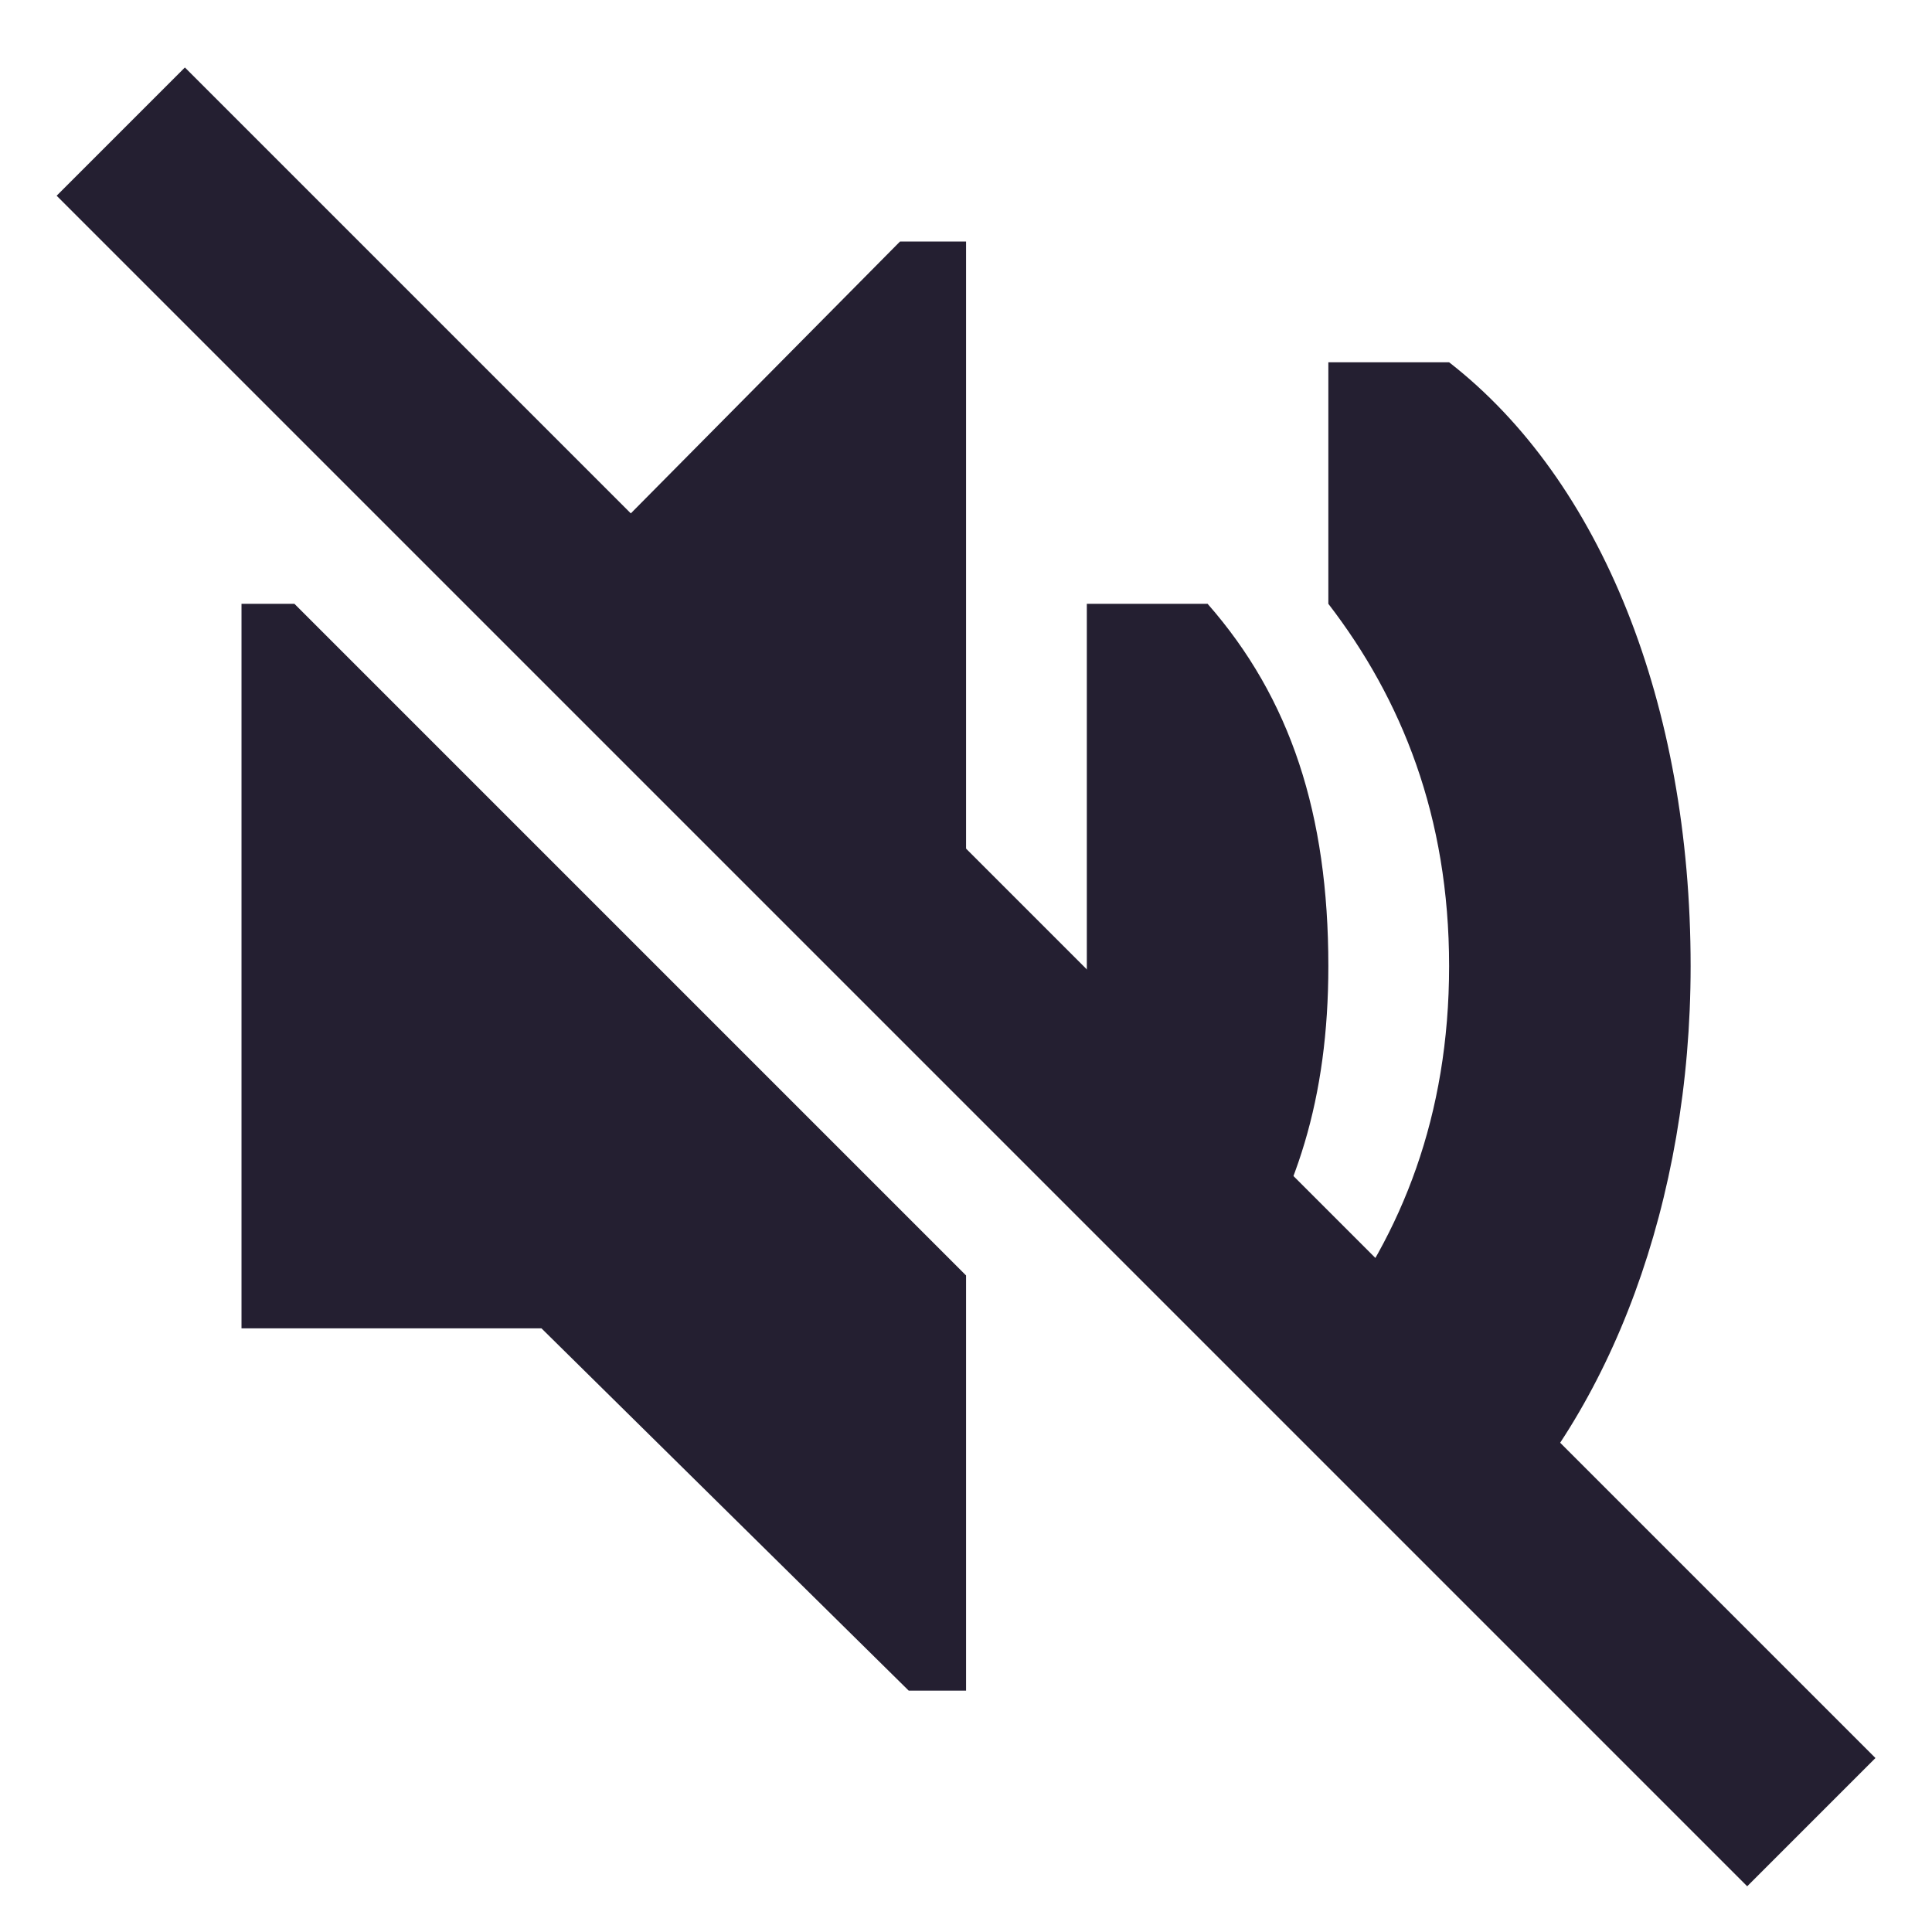
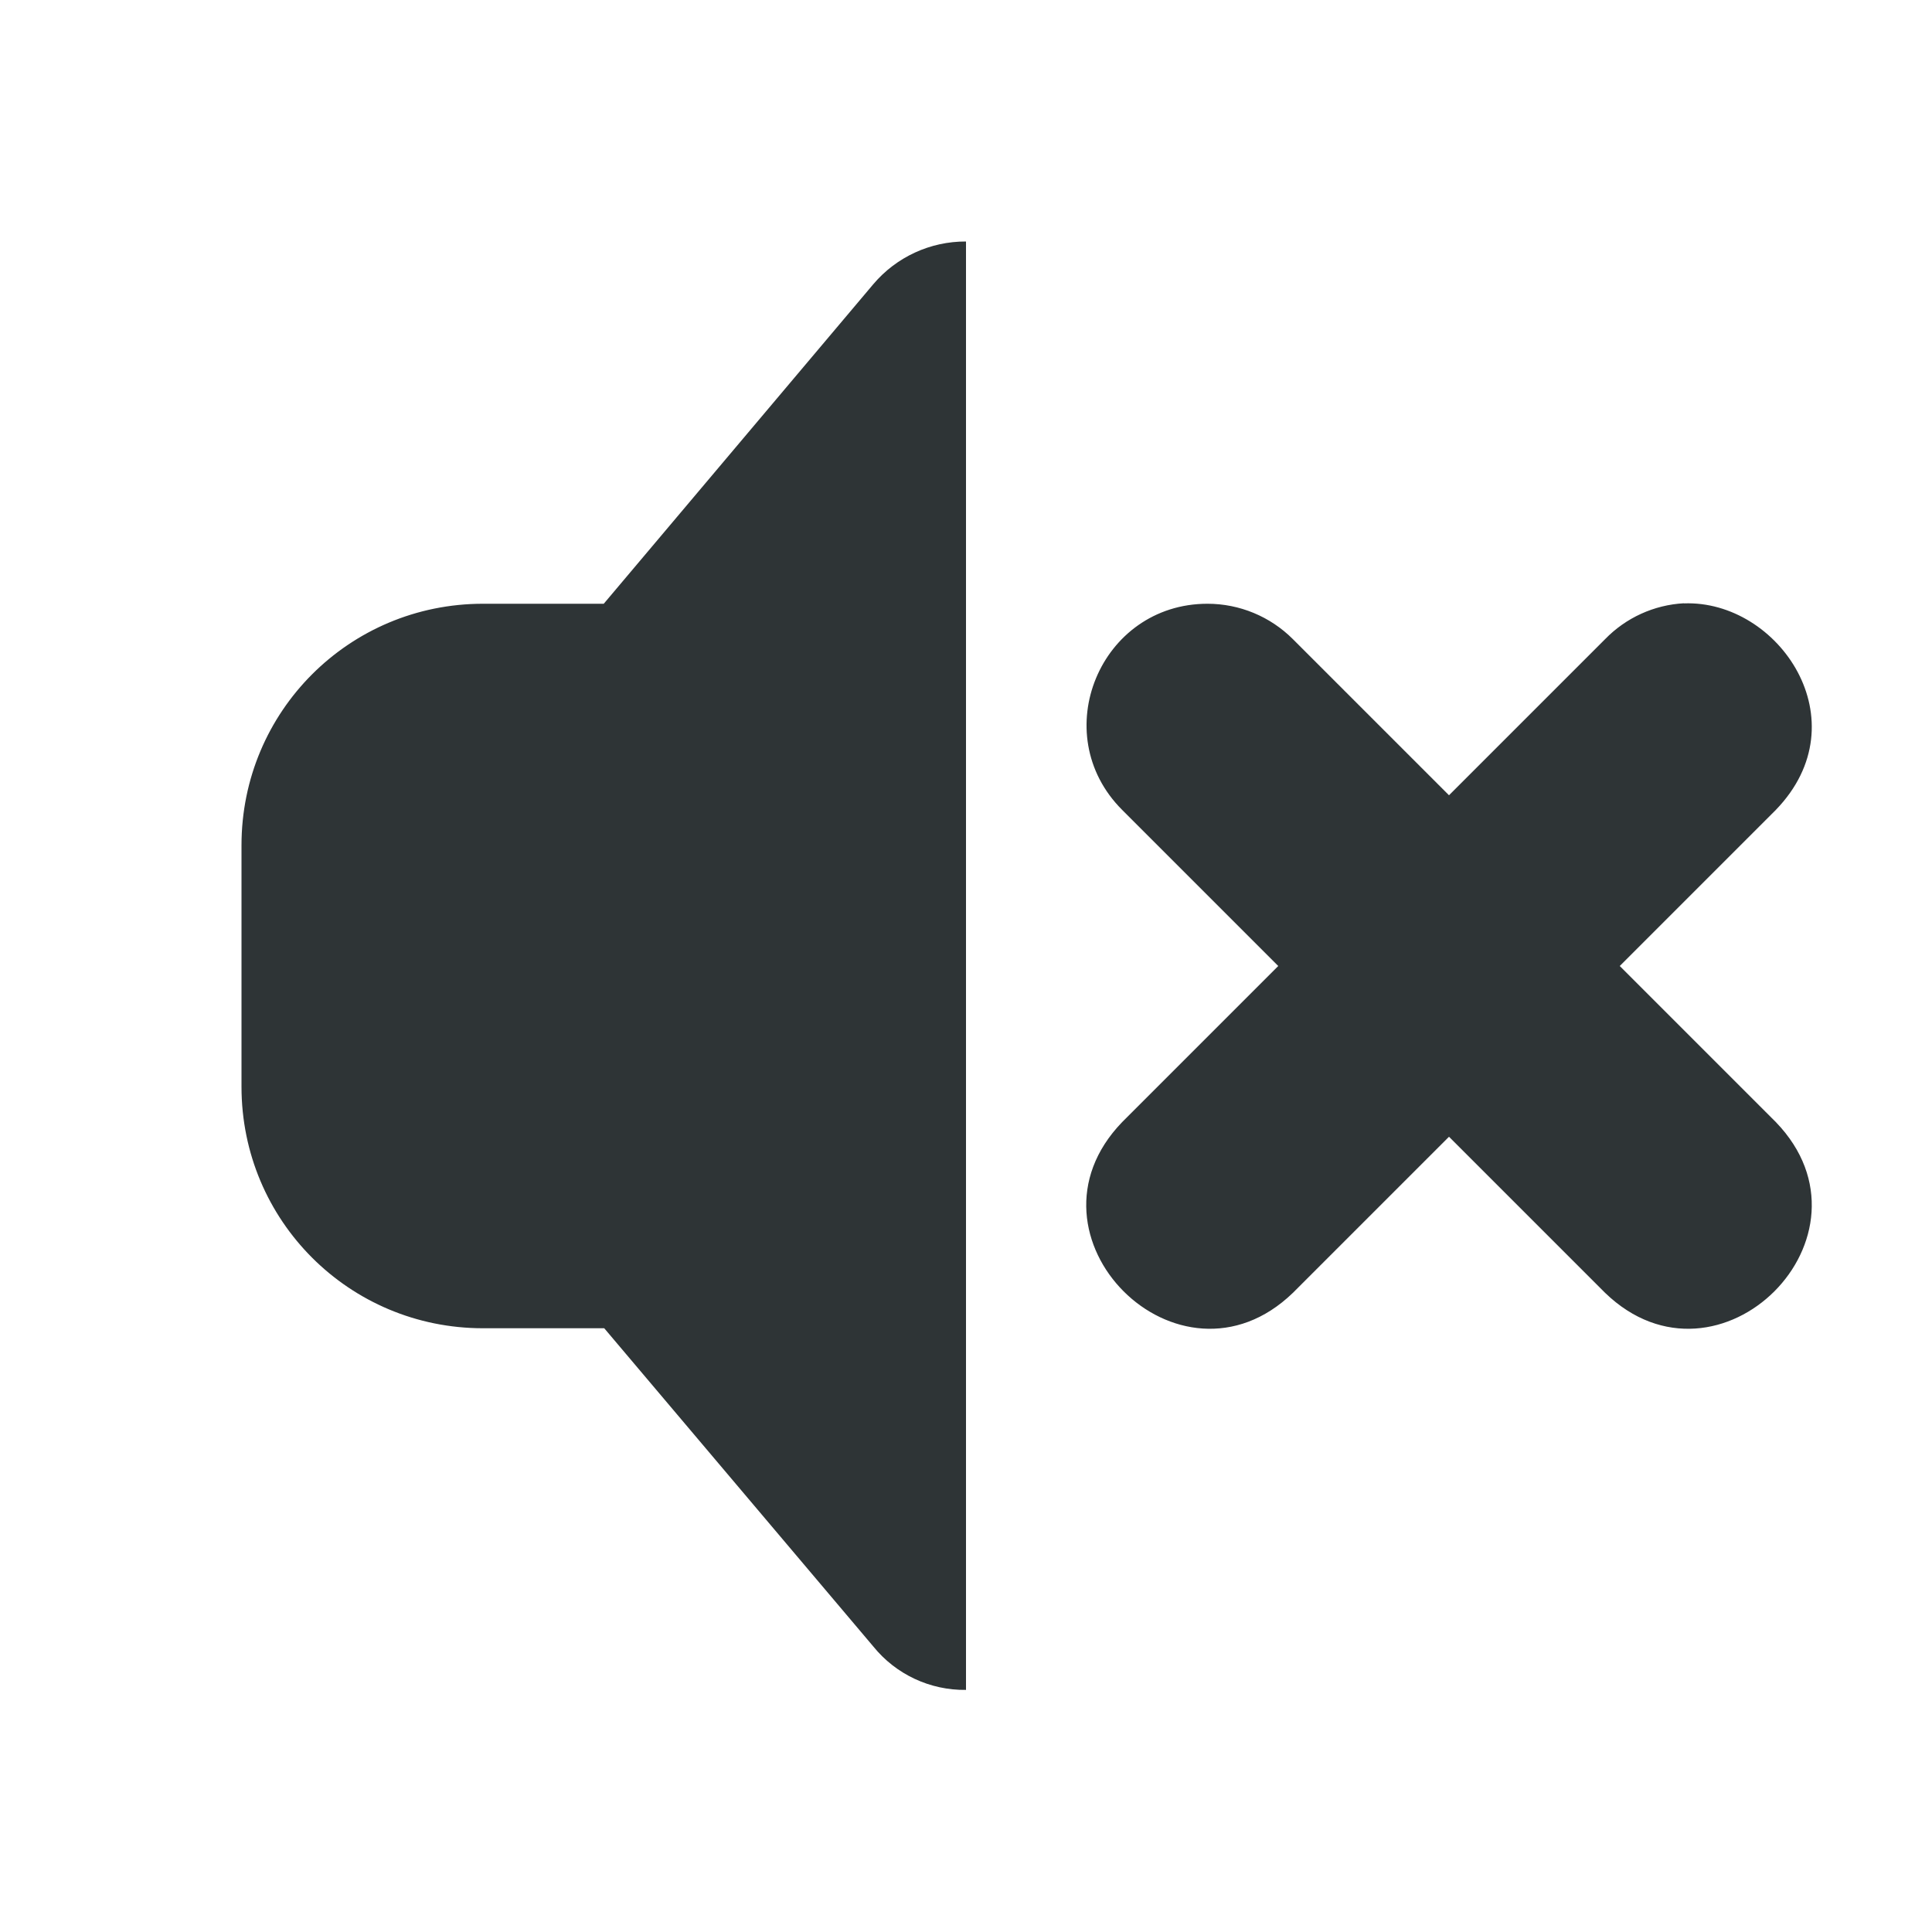
- <svg xmlns="http://www.w3.org/2000/svg" width="16" height="16" viewBox="0 0 4.233 4.233" version="1.1" id="svg59656">
-   <defs id="defs59650" />
-   <g id="layer1" transform="translate(-414.0729,-67.20417)">
-     <g style="fill:#241f31" transform="matrix(0.2645833,0,0,0.2645833,414.0729,67.20417)" fill="#474747" id="g16">
-       <path transform="translate(-7.5590552e-5,1.8897638e-5)" d="M 7.453 2 L 4.521 4.961 L 8 8.439 L 8 2 L 7.453 2 z M 11 3 L 11 5 C 11.607 5.789 12 6.76 12 8 C 12 9.241 11.607 10.22 11 11 L 11 11.439 L 12.287 12.727 C 13.34 11.684 14 9.952 14 8 C 14 5.834 13.261 3.98 12 3 L 11 3 z M 2 5 L 2 11 L 4.484 11 L 7.525 14 L 8 14 L 8 10.562 L 2.438 5 L 2 5 z M 9 5 L 9 9.439 L 10.227 10.666 C 10.734 9.918 11 9.095 11 8 C 11 6.743 10.688 5.784 10 5 L 9 5 z " style="marker:none;fill:#241f31" id="path10" />
-     </g>
-     <path id="path60" d="m 417.901,71.337 0.281,-0.281 -3.704,-3.704 -0.281,0.281 z" style="fill:#241f31;stroke:none;stroke-width:0.265px;stroke-linecap:butt;stroke-linejoin:miter;stroke-opacity:1;fill-opacity:1" />
-     <g style="fill:#2ec27e" transform="translate(-5.820833)" id="g72" />
-   </g>
+ <svg xmlns="http://www.w3.org/2000/svg" width="16" height="16">
+   <path style="fill:#2e3436" d="M8 2a1 1 0 0 0-.768.354L5 5H4c-1.108 0-2 .892-2 2v2c0 1.108.892 2 2 2h1.004l2.228 2.635a.97.97 0 0 0 .768.36Zm5.945 2.996a.985.985 0 0 0-.652.297L12 6.586l-1.293-1.293A1 1 0 0 0 10 5c-.89 0-1.337 1.077-.707 1.707L10.586 8 9.293 9.293c-.91.942.472 2.324 1.414 1.414L12 9.414l1.293 1.293c.942.91 2.324-.472 1.414-1.414L13.414 8l1.293-1.293c.711-.736.023-1.74-.762-1.71Z" />
</svg>
